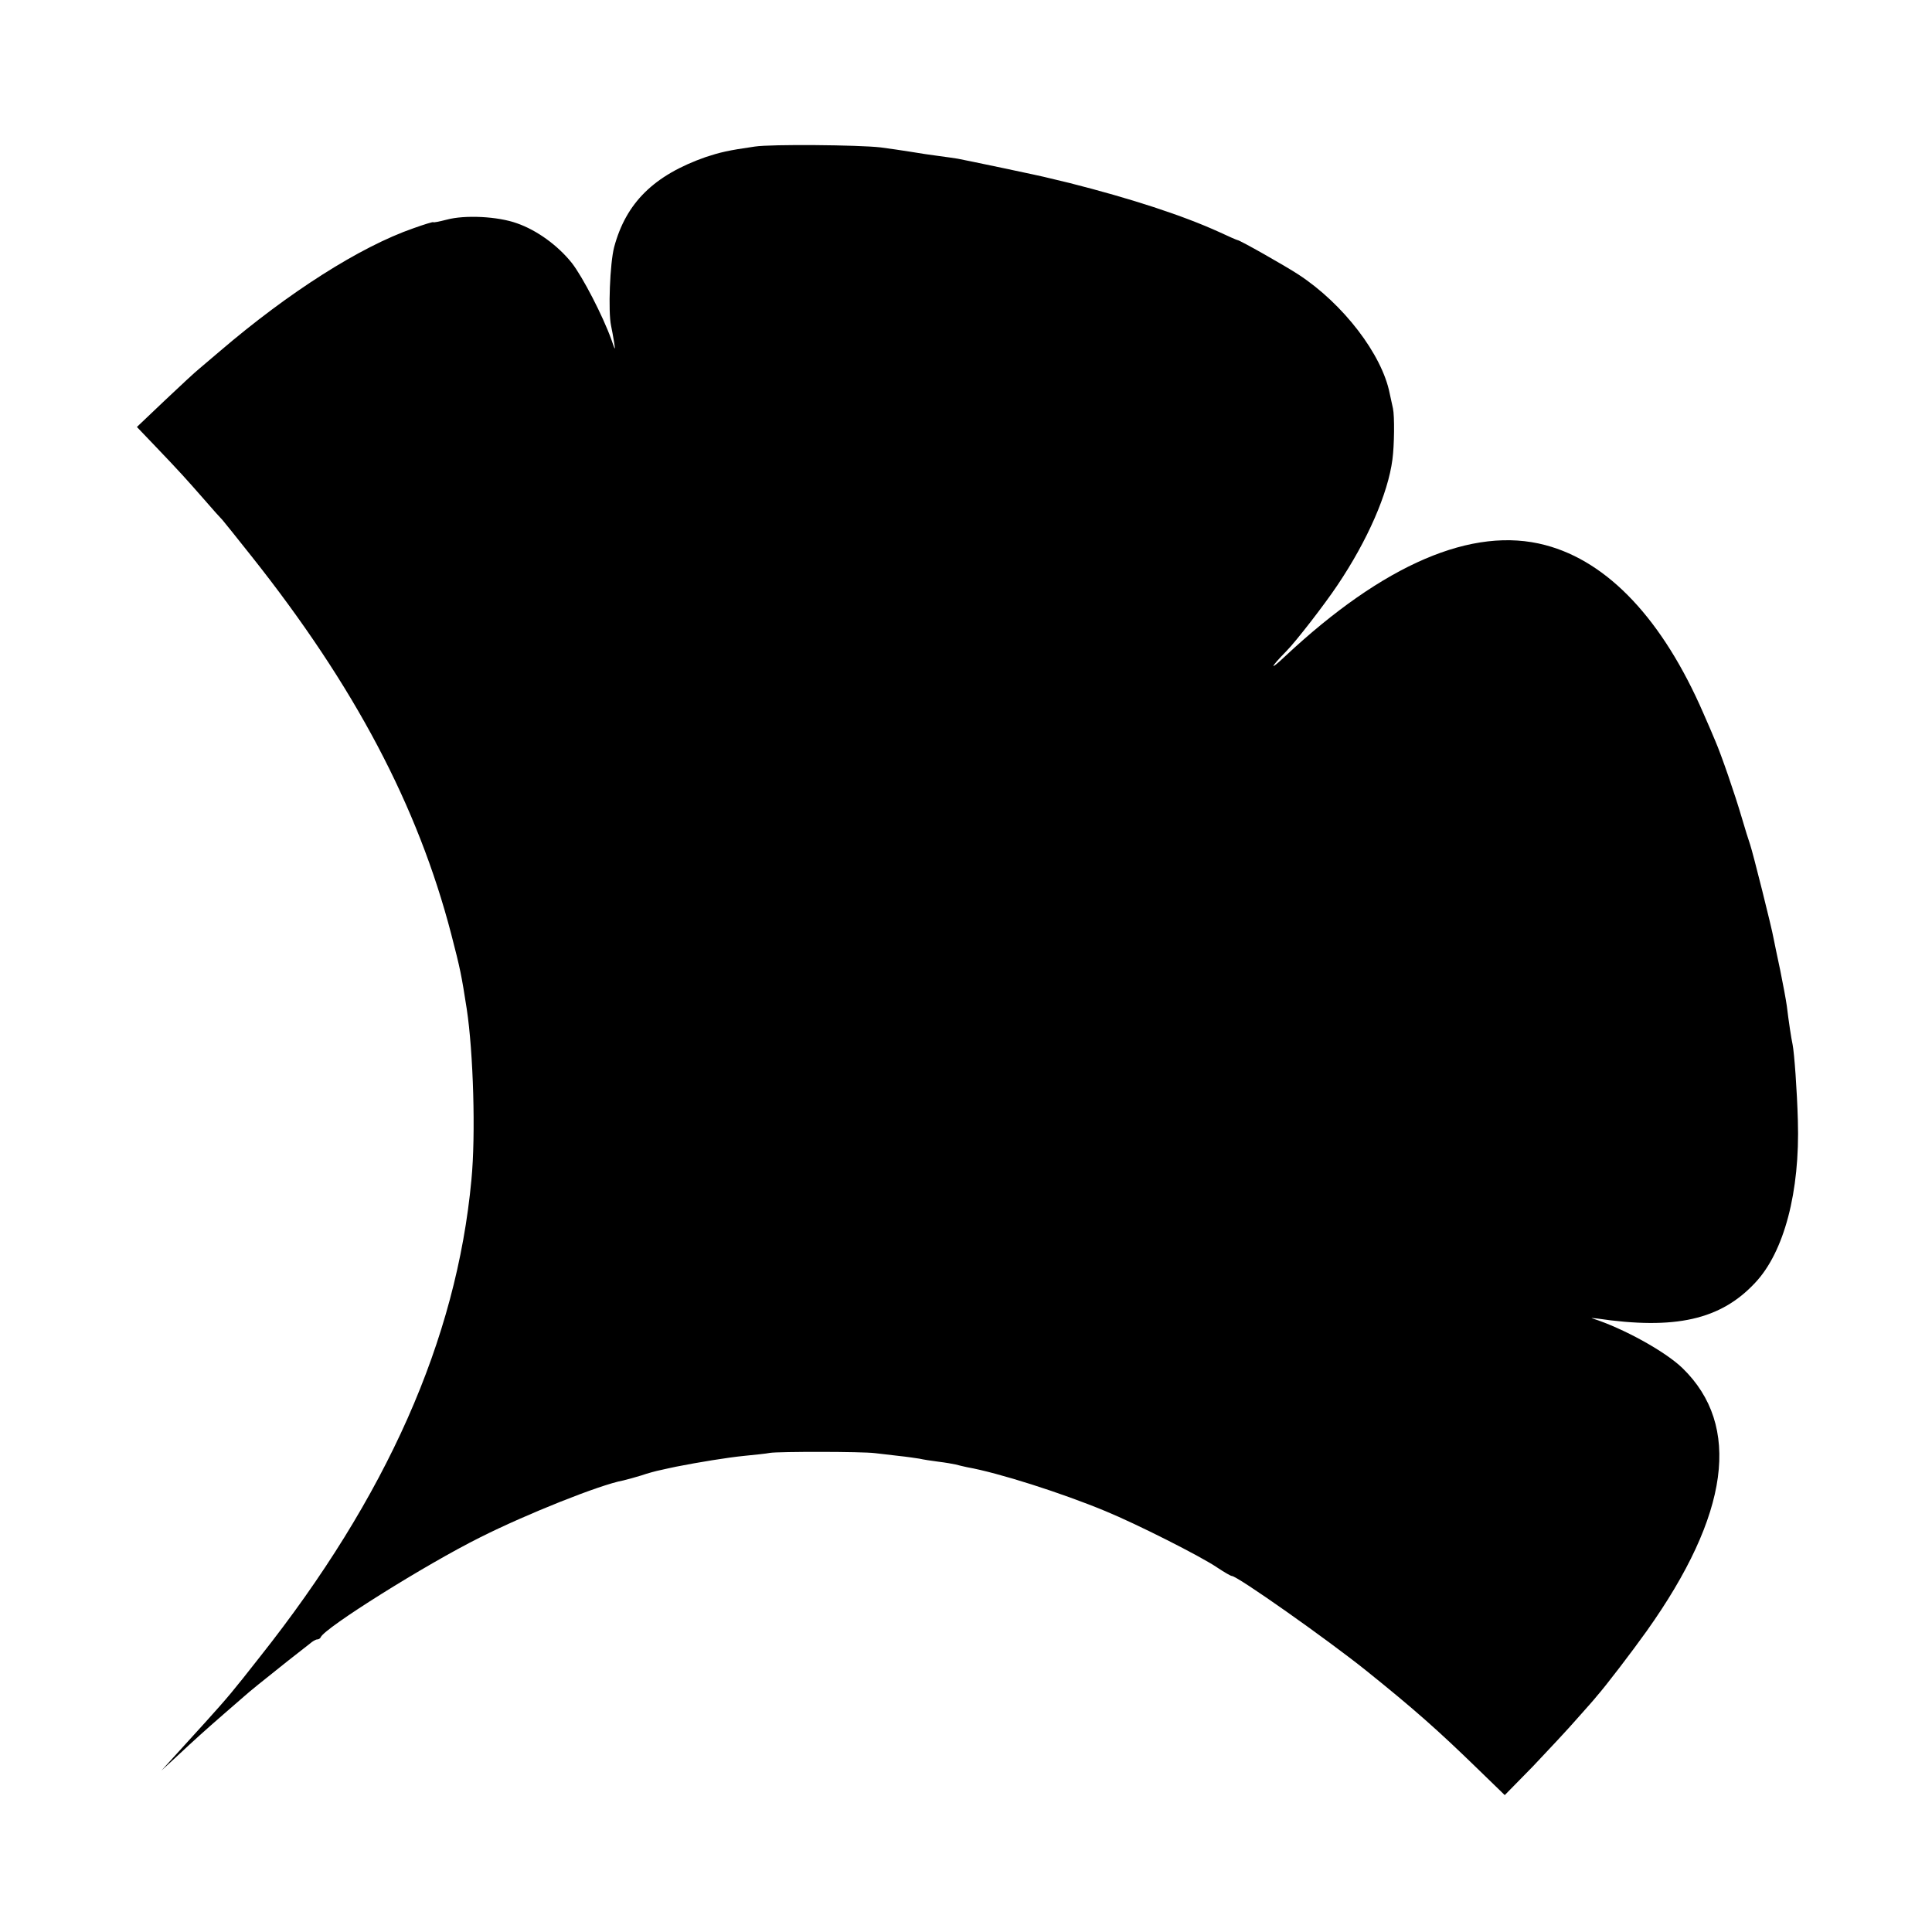
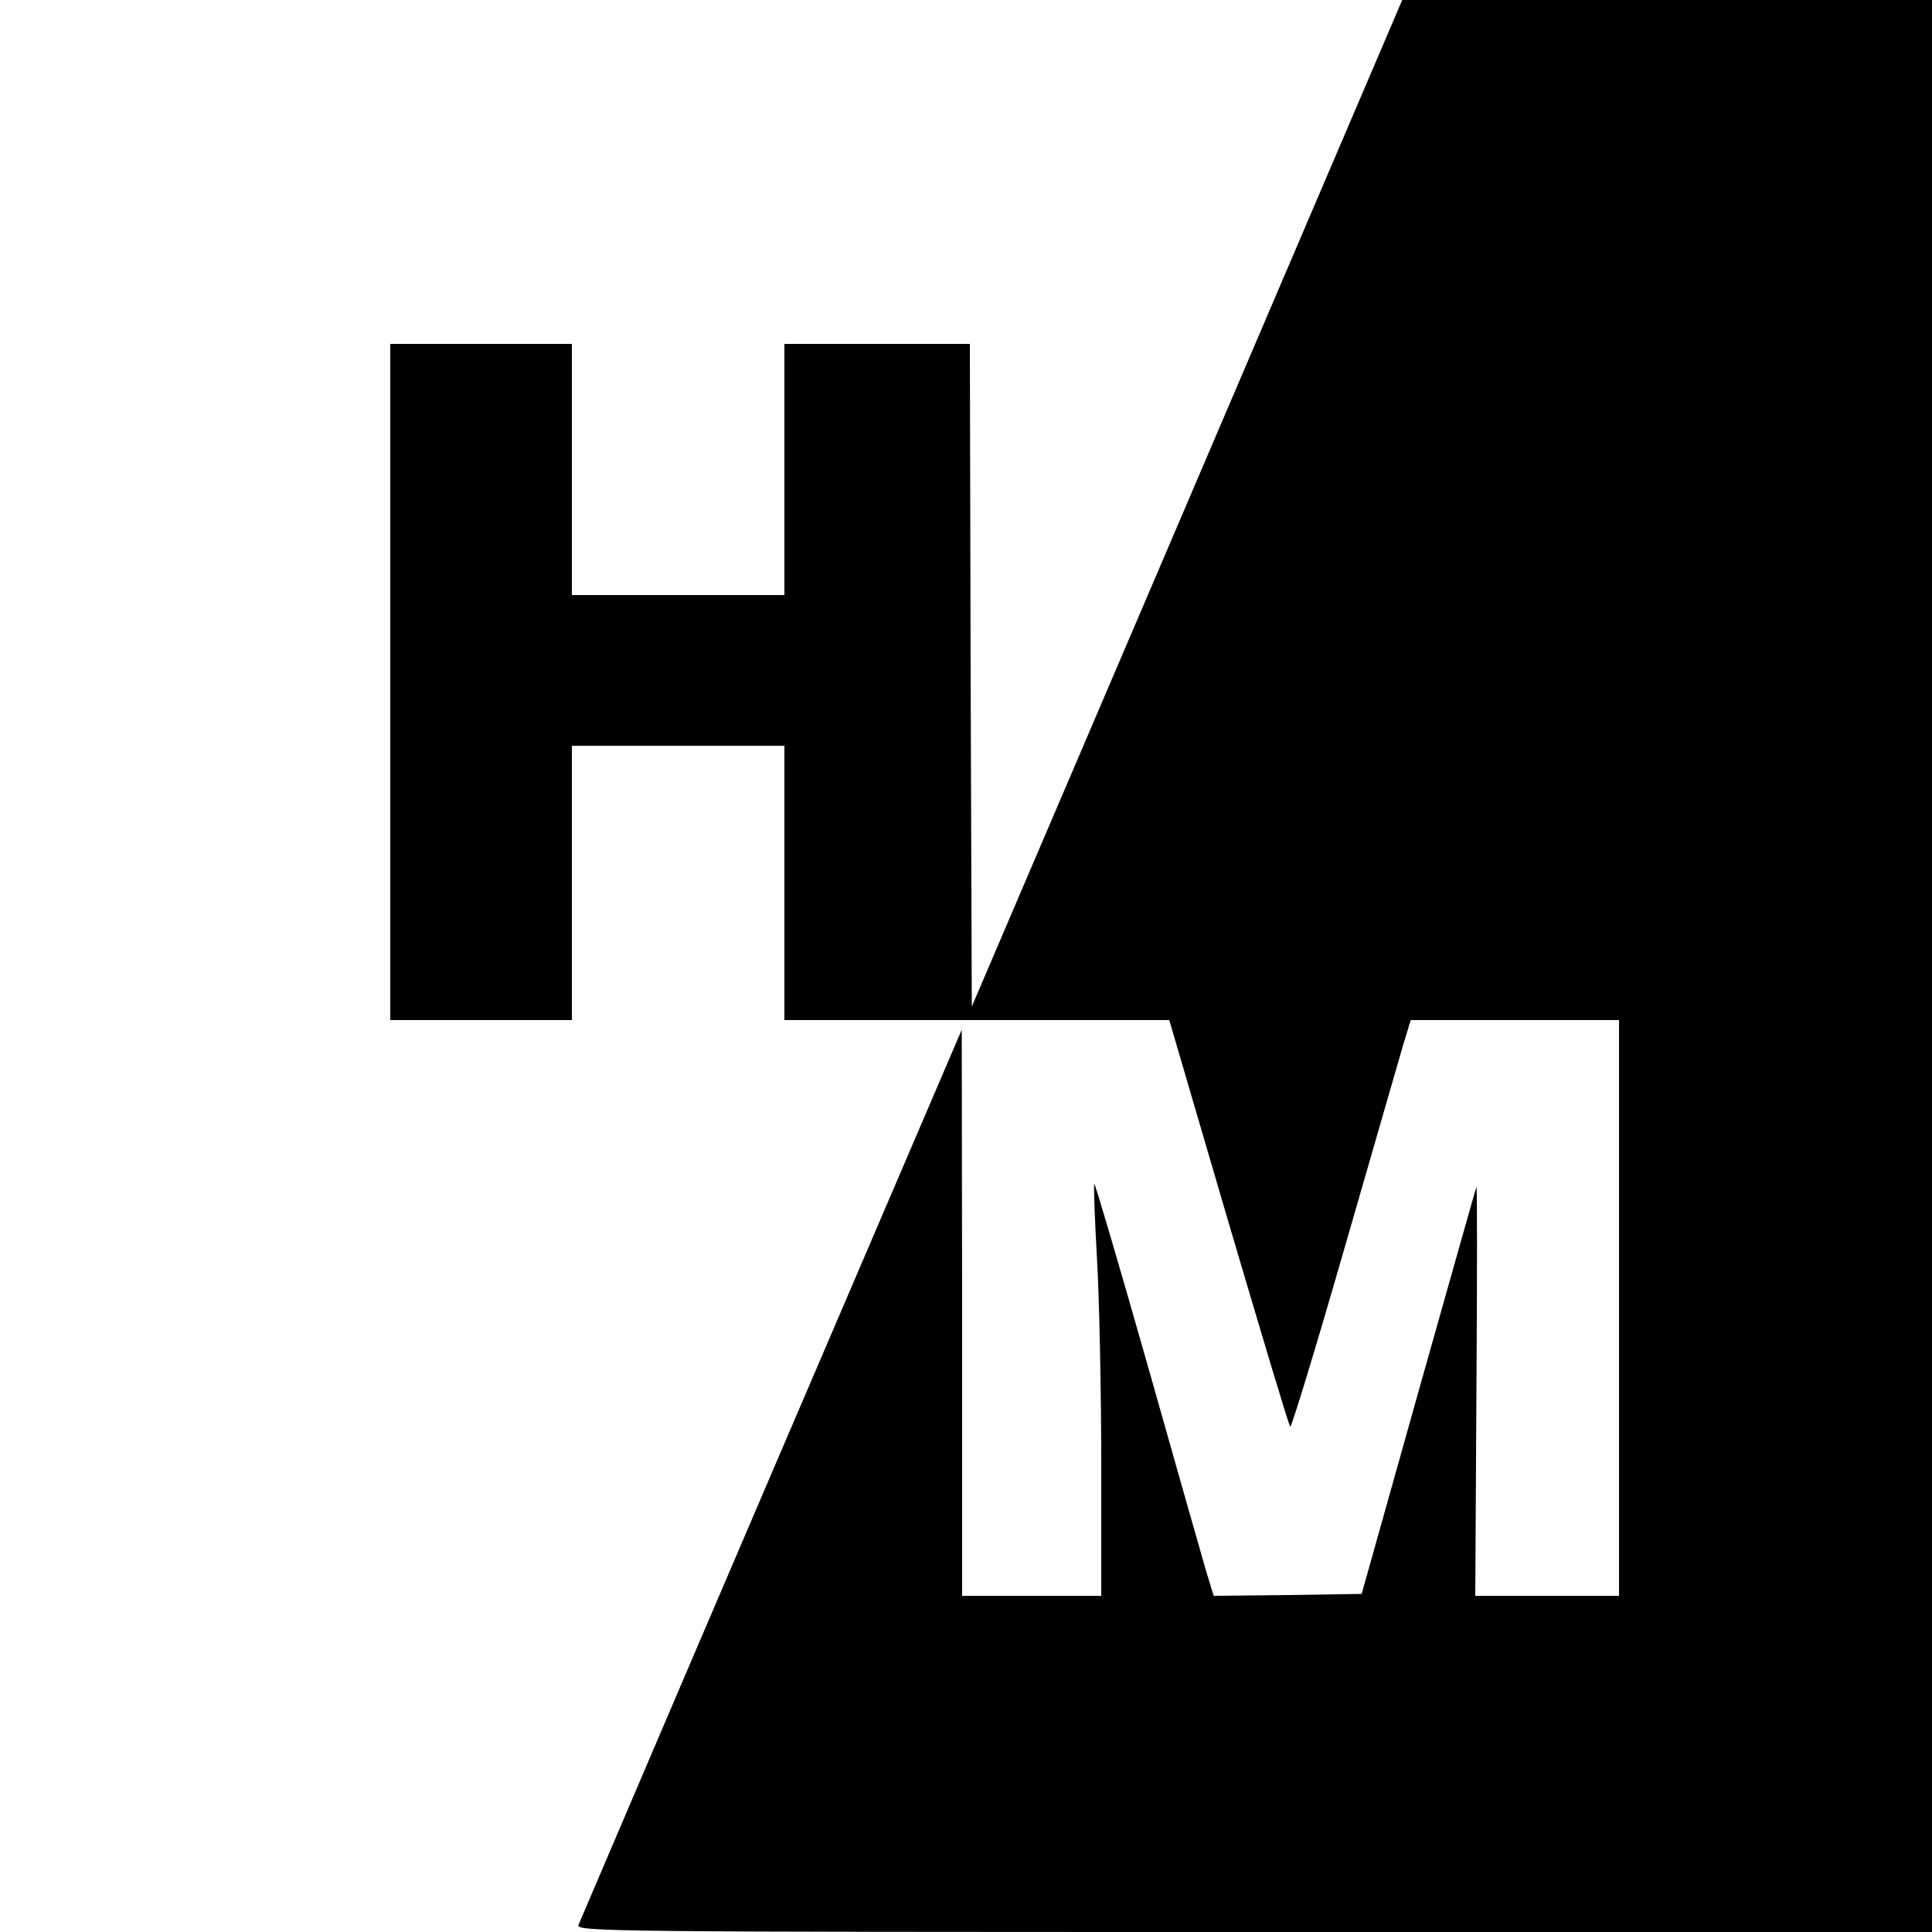
- <svg xmlns="http://www.w3.org/2000/svg" version="1.0" width="700pt" height="700pt" viewBox="0 0 700 700" preserveAspectRatio="xMidYMid meet">
-   <g transform="translate(0,700) scale(0.1,-0.1)" fill="#000000" stroke="none">
-     <path d="M2735 6469 c-98 -14 -126 -21 -178 -38 -188 -66 -289 -166 -332 -327 -15 -58 -22 -232 -11 -284 3 -14 8 -41 11 -60 5 -32 4 -31 -10 10 -31 86 -104 227 -143 277 -51 64 -127 119 -199 144 -69 25 -189 31 -255 13 -27 -7 -48 -11 -48 -9 0 2 -33 -8 -72 -22 -193 -67 -452 -232 -702 -446 -27 -23 -60 -51 -73 -62 -14 -11 -70 -63 -126 -116 l-101 -96 66 -69 c90 -94 114 -121 178 -194 30 -35 60 -68 66 -74 5 -6 53 -65 105 -131 374 -471 603 -905 724 -1370 33 -127 37 -148 56 -270 24 -157 33 -457 17 -620 -54 -579 -307 -1149 -767 -1729 -98 -125 -114 -144 -196 -235 -54 -59 -60 -66 -120 -132 l-40 -44 50 46 c76 71 104 96 175 158 36 31 70 61 76 66 14 13 72 60 154 125 36 28 73 57 83 65 9 8 21 15 26 15 5 0 11 3 13 8 14 34 381 264 578 362 167 84 435 191 518 206 13 3 42 11 65 18 23 8 56 17 72 20 17 4 41 9 55 12 81 16 185 33 245 39 39 4 81 8 95 11 32 5 334 5 380 -1 19 -2 58 -7 86 -10 29 -3 62 -8 75 -10 13 -3 44 -8 69 -11 25 -3 53 -8 62 -10 10 -3 29 -7 42 -10 113 -20 342 -93 501 -159 112 -46 346 -164 406 -205 24 -16 48 -30 52 -30 20 0 346 -230 487 -343 173 -139 259 -215 403 -355 l99 -96 102 104 c55 58 128 136 161 174 33 37 65 73 70 80 32 36 129 163 181 236 301 423 344 745 130 953 -63 61 -216 145 -326 180 -8 2 -1 2 15 0 284 -42 449 -5 574 129 105 111 163 330 155 588 -3 110 -13 245 -19 275 -5 23 -14 82 -21 140 -3 22 -14 81 -24 130 -11 50 -21 101 -24 115 -6 36 -75 311 -85 340 -5 14 -19 59 -31 100 -24 82 -74 227 -95 275 -7 17 -26 62 -43 100 -147 339 -345 550 -573 610 -263 70 -586 -69 -944 -404 -57 -54 -54 -41 5 19 35 35 140 171 186 240 109 162 183 332 199 455 7 51 8 158 2 185 -2 8 -7 33 -12 55 -28 141 -168 324 -330 430 -47 31 -213 125 -221 125 -2 0 -32 13 -66 29 -134 61 -322 122 -543 178 -33 8 -67 16 -75 18 -25 7 -303 65 -330 70 -14 2 -45 7 -70 10 -25 3 -70 10 -100 15 -30 5 -80 12 -110 16 -79 9 -396 12 -455 3z" />
+ <svg xmlns="http://www.w3.org/2000/svg" version="1.0" width="500pt" height="500pt" viewBox="0 0 500 500" preserveAspectRatio="xMidYMid meet">
+   <g transform="translate(0,500) scale(0.1,-0.1)" fill="#000000" stroke="none">
+     <path d="M3611 4958 c-10 -24 -261 -610 -557 -1303 l-539 -1260 -3 858 -2 857 -240 0 -240 0 0 -325 0 -325 -275 0 -275 0 0 325 0 325 -235 0 -235 0 0 -875 0 -875 235 0 235 0 0 355 0 355 275 0 275 0 0 -355 0 -355 498 0 498 0 153 -522 c85 -288 156 -526 160 -530 3 -4 66 203 140 460 74 257 143 495 153 530 l19 62 269 0 270 0 0 -745 0 -745 -186 0 -186 0 3 535 c2 294 2 529 0 523 -3 -7 -70 -247 -151 -533 l-146 -520 -191 -3 -192 -2 -19 62 c-10 35 -79 276 -152 535 -74 260 -136 471 -138 469 -2 -3 1 -89 7 -193 6 -104 11 -343 11 -531 l0 -342 -180 0 -180 0 0 733 -1 732 -493 -1150 c-271 -632 -495 -1158 -499 -1167 -6 -17 81 -18 1748 -18 l1755 0 0 2500 0 2500 -685 0 -686 0 -18 -42z" />
  </g>
</svg>
